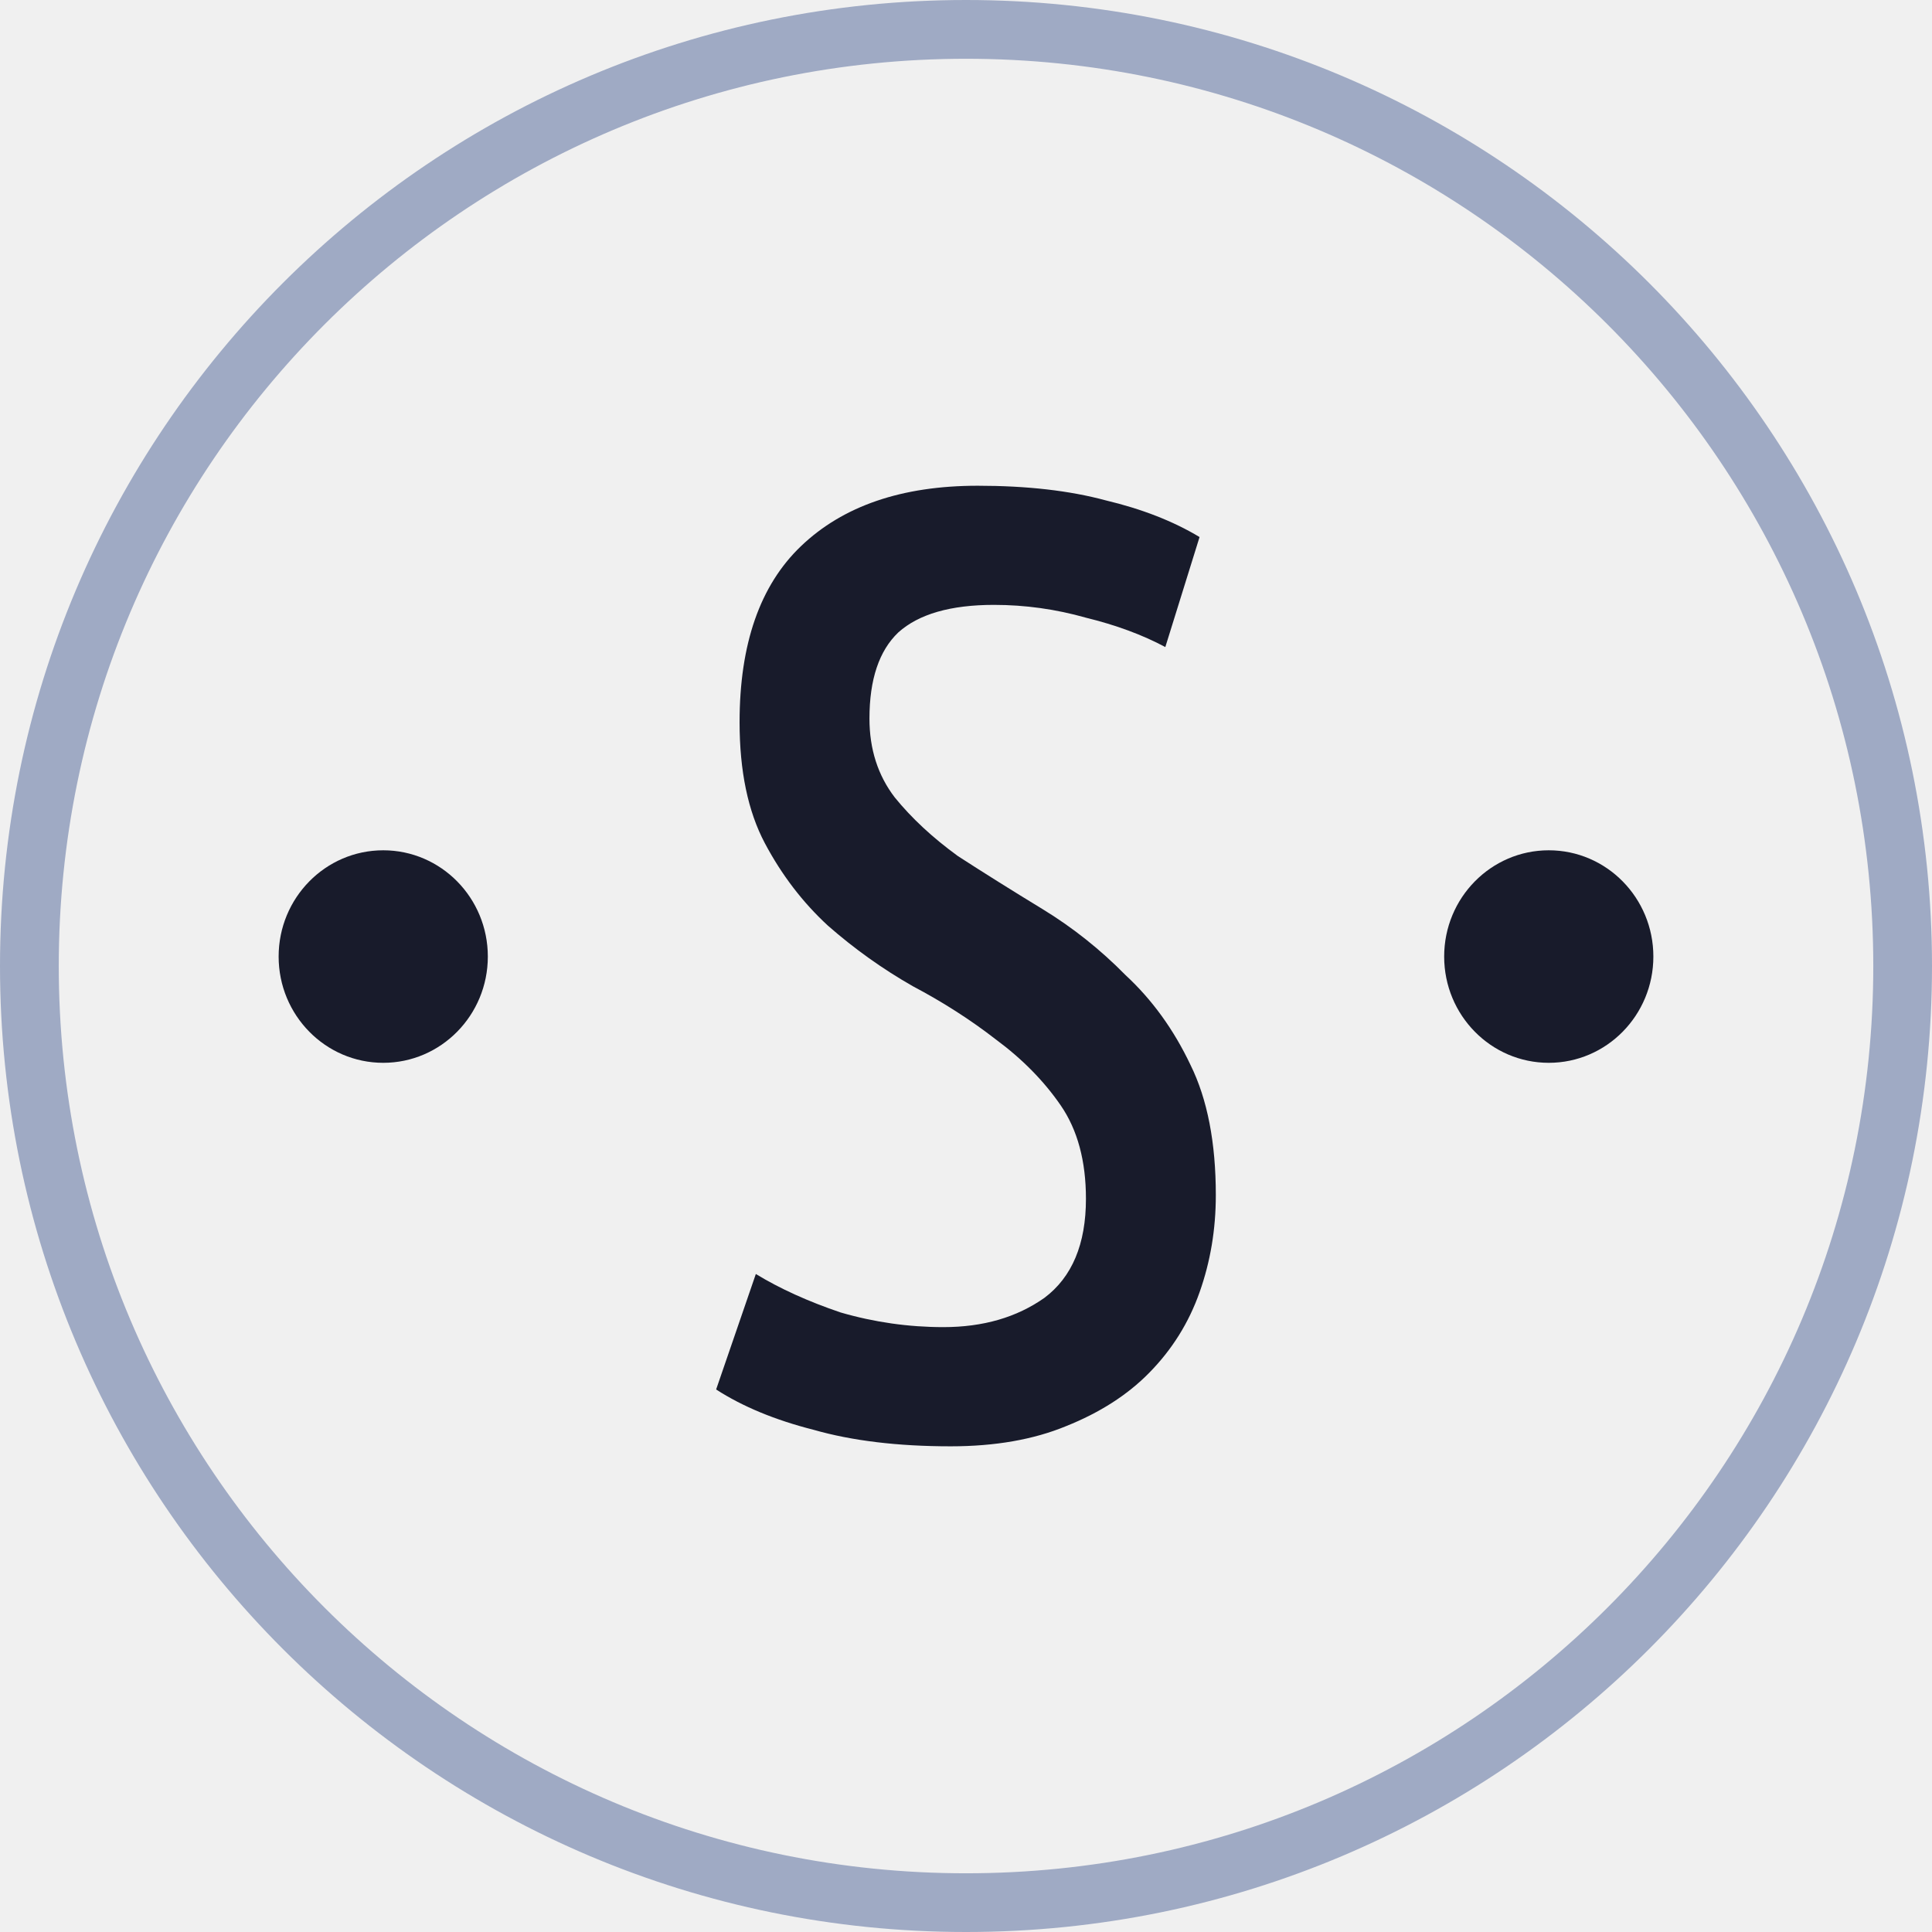
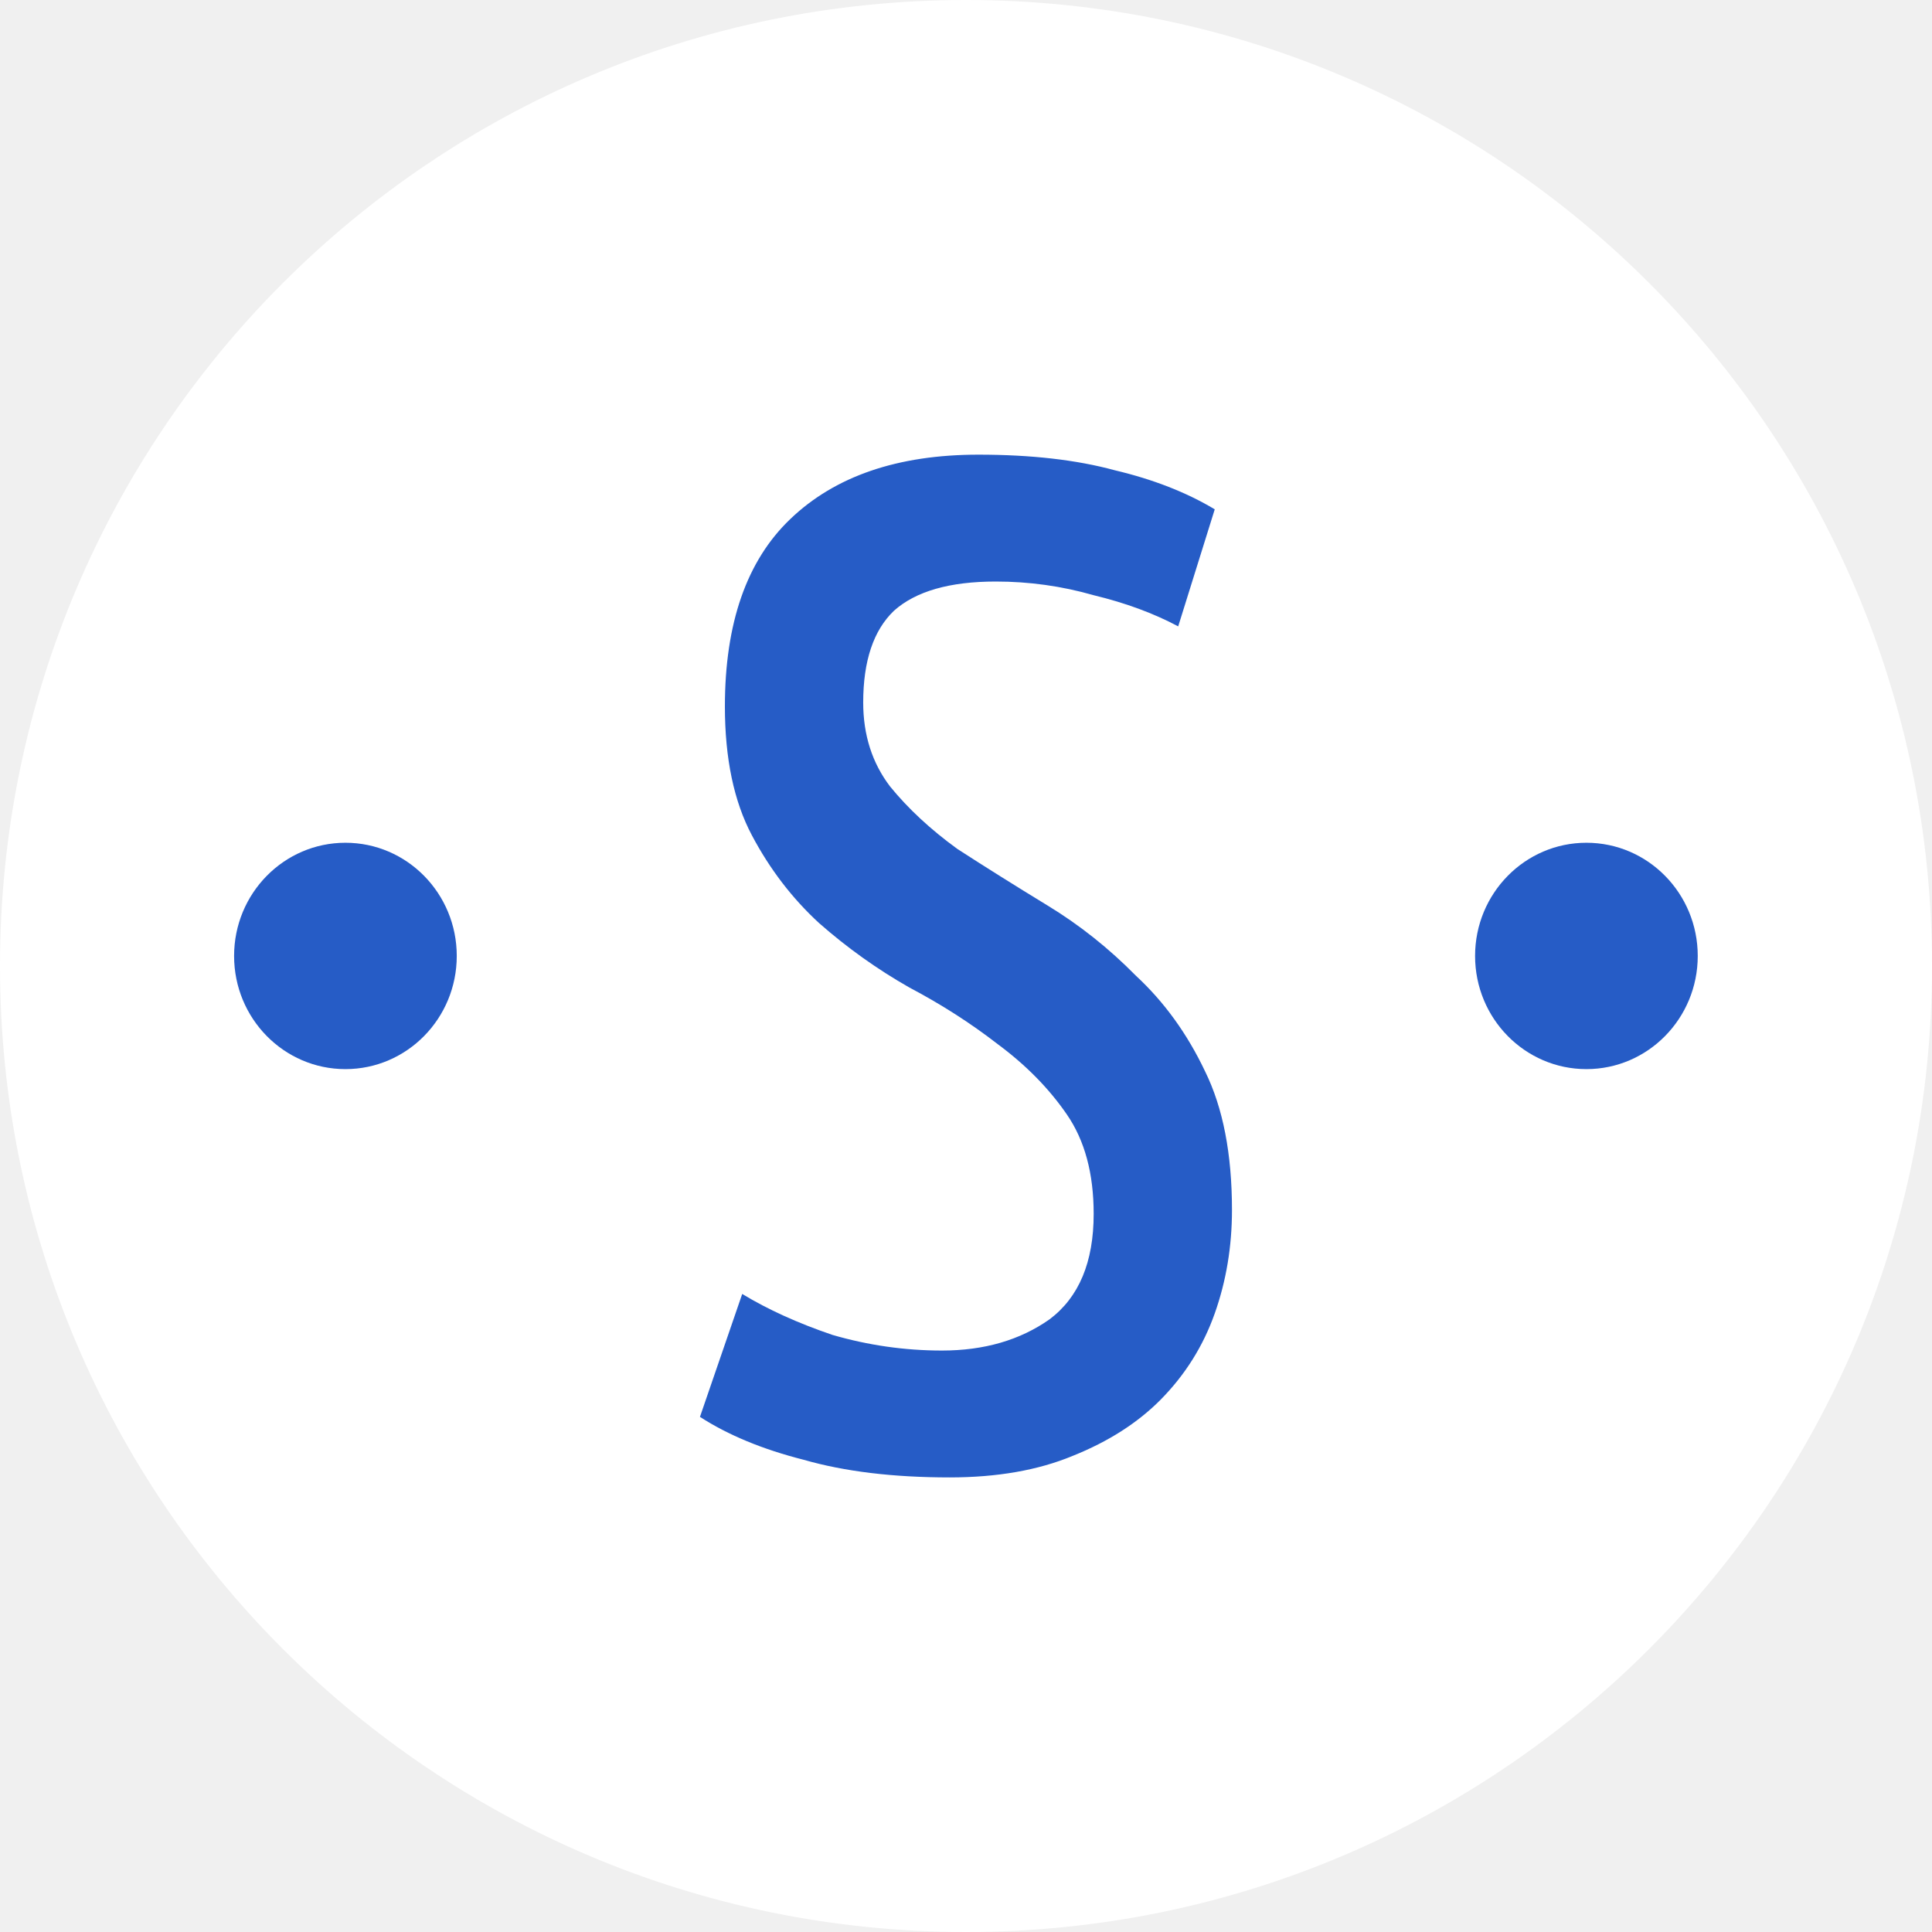
- <svg xmlns="http://www.w3.org/2000/svg" width="36" height="36" viewBox="0 0 36 36" fill="none">
-   <path fill-rule="evenodd" clip-rule="evenodd" d="M18 36C27.941 36 36 27.941 36 18C36 8.059 27.941 0 18 0C8.059 0 0 8.059 0 18C0 27.941 8.059 36 18 36ZM18 34.906C27.337 34.906 34.906 27.337 34.906 18C34.906 8.663 27.337 1.095 18 1.095C8.664 1.095 1.095 8.663 1.095 18C1.095 27.337 8.664 34.906 18 34.906Z" fill="#9FAAC4" />
-   <path d="M14.084 23.739C14.532 24.012 15.059 24.251 15.664 24.456C16.291 24.638 16.93 24.729 17.579 24.729C18.319 24.729 18.946 24.547 19.462 24.183C19.977 23.796 20.235 23.181 20.235 22.338C20.235 21.632 20.078 21.052 19.764 20.596C19.451 20.141 19.047 19.731 18.554 19.367C18.084 19.002 17.568 18.672 17.008 18.376C16.448 18.057 15.921 17.681 15.428 17.249C14.958 16.816 14.566 16.304 14.252 15.712C13.938 15.12 13.781 14.368 13.781 13.457C13.781 12 14.162 10.907 14.924 10.178C15.708 9.427 16.806 9.051 18.218 9.051C19.137 9.051 19.932 9.142 20.605 9.324C21.277 9.484 21.86 9.711 22.352 10.007L21.714 12.057C21.288 11.829 20.795 11.647 20.235 11.51C19.675 11.351 19.103 11.271 18.521 11.271C17.714 11.271 17.12 11.442 16.739 11.784C16.381 12.125 16.201 12.66 16.201 13.389C16.201 13.958 16.358 14.448 16.672 14.858C16.986 15.245 17.378 15.609 17.848 15.951C18.341 16.27 18.868 16.6 19.428 16.941C19.988 17.283 20.504 17.693 20.974 18.171C21.467 18.627 21.871 19.184 22.184 19.845C22.498 20.482 22.655 21.291 22.655 22.27C22.655 22.908 22.554 23.511 22.352 24.08C22.151 24.65 21.837 25.151 21.411 25.583C21.008 25.993 20.493 26.323 19.865 26.574C19.26 26.824 18.543 26.95 17.714 26.95C16.728 26.95 15.876 26.847 15.159 26.642C14.442 26.46 13.837 26.209 13.344 25.891L14.084 23.739Z" fill="#181B2B" />
-   <ellipse cx="7.141" cy="17.824" rx="1.949" ry="1.98" fill="#181B2B" />
-   <ellipse cx="28.859" cy="17.824" rx="1.949" ry="1.98" fill="#181B2B" />
+ <svg xmlns="http://www.w3.org/2000/svg" width="24" height="24" viewBox="0 0 24 24" fill="none">
+   <circle cx="12" cy="12" r="12" fill="white" />
+   <path d="M9.22 16.074C9.538 16.267 9.912 16.437 10.342 16.583C10.787 16.712 11.24 16.777 11.702 16.777C12.226 16.777 12.672 16.647 13.038 16.389C13.404 16.114 13.586 15.678 13.586 15.079C13.586 14.578 13.475 14.166 13.252 13.843C13.03 13.52 12.743 13.229 12.393 12.97C12.059 12.711 11.694 12.477 11.296 12.267C10.898 12.041 10.524 11.774 10.175 11.467C9.841 11.16 9.562 10.796 9.34 10.376C9.117 9.956 9.005 9.422 9.005 8.776C9.005 7.741 9.276 6.965 9.817 6.448C10.373 5.915 11.153 5.648 12.155 5.648C12.807 5.648 13.372 5.712 13.849 5.842C14.326 5.955 14.74 6.117 15.09 6.327L14.636 7.781C14.334 7.62 13.984 7.49 13.586 7.394C13.189 7.28 12.783 7.224 12.37 7.224C11.797 7.224 11.376 7.345 11.105 7.587C10.851 7.83 10.723 8.21 10.723 8.727C10.723 9.131 10.835 9.479 11.057 9.77C11.28 10.044 11.558 10.303 11.893 10.546C12.242 10.772 12.616 11.006 13.014 11.249C13.412 11.491 13.777 11.782 14.111 12.121C14.461 12.445 14.748 12.841 14.97 13.309C15.193 13.762 15.304 14.336 15.304 15.031C15.304 15.484 15.233 15.912 15.09 16.316C14.947 16.72 14.724 17.076 14.422 17.383C14.135 17.674 13.769 17.908 13.324 18.086C12.895 18.264 12.386 18.353 11.797 18.353C11.097 18.353 10.493 18.28 9.984 18.134C9.475 18.005 9.045 17.827 8.695 17.601L9.22 16.074Z" fill="#265CC6" />
+   <ellipse cx="4.291" cy="11.875" rx="1.383" ry="1.406" fill="#265CC6" />
+   <ellipse cx="19.707" cy="11.875" rx="1.383" ry="1.406" fill="#265CC6" />
</svg>
